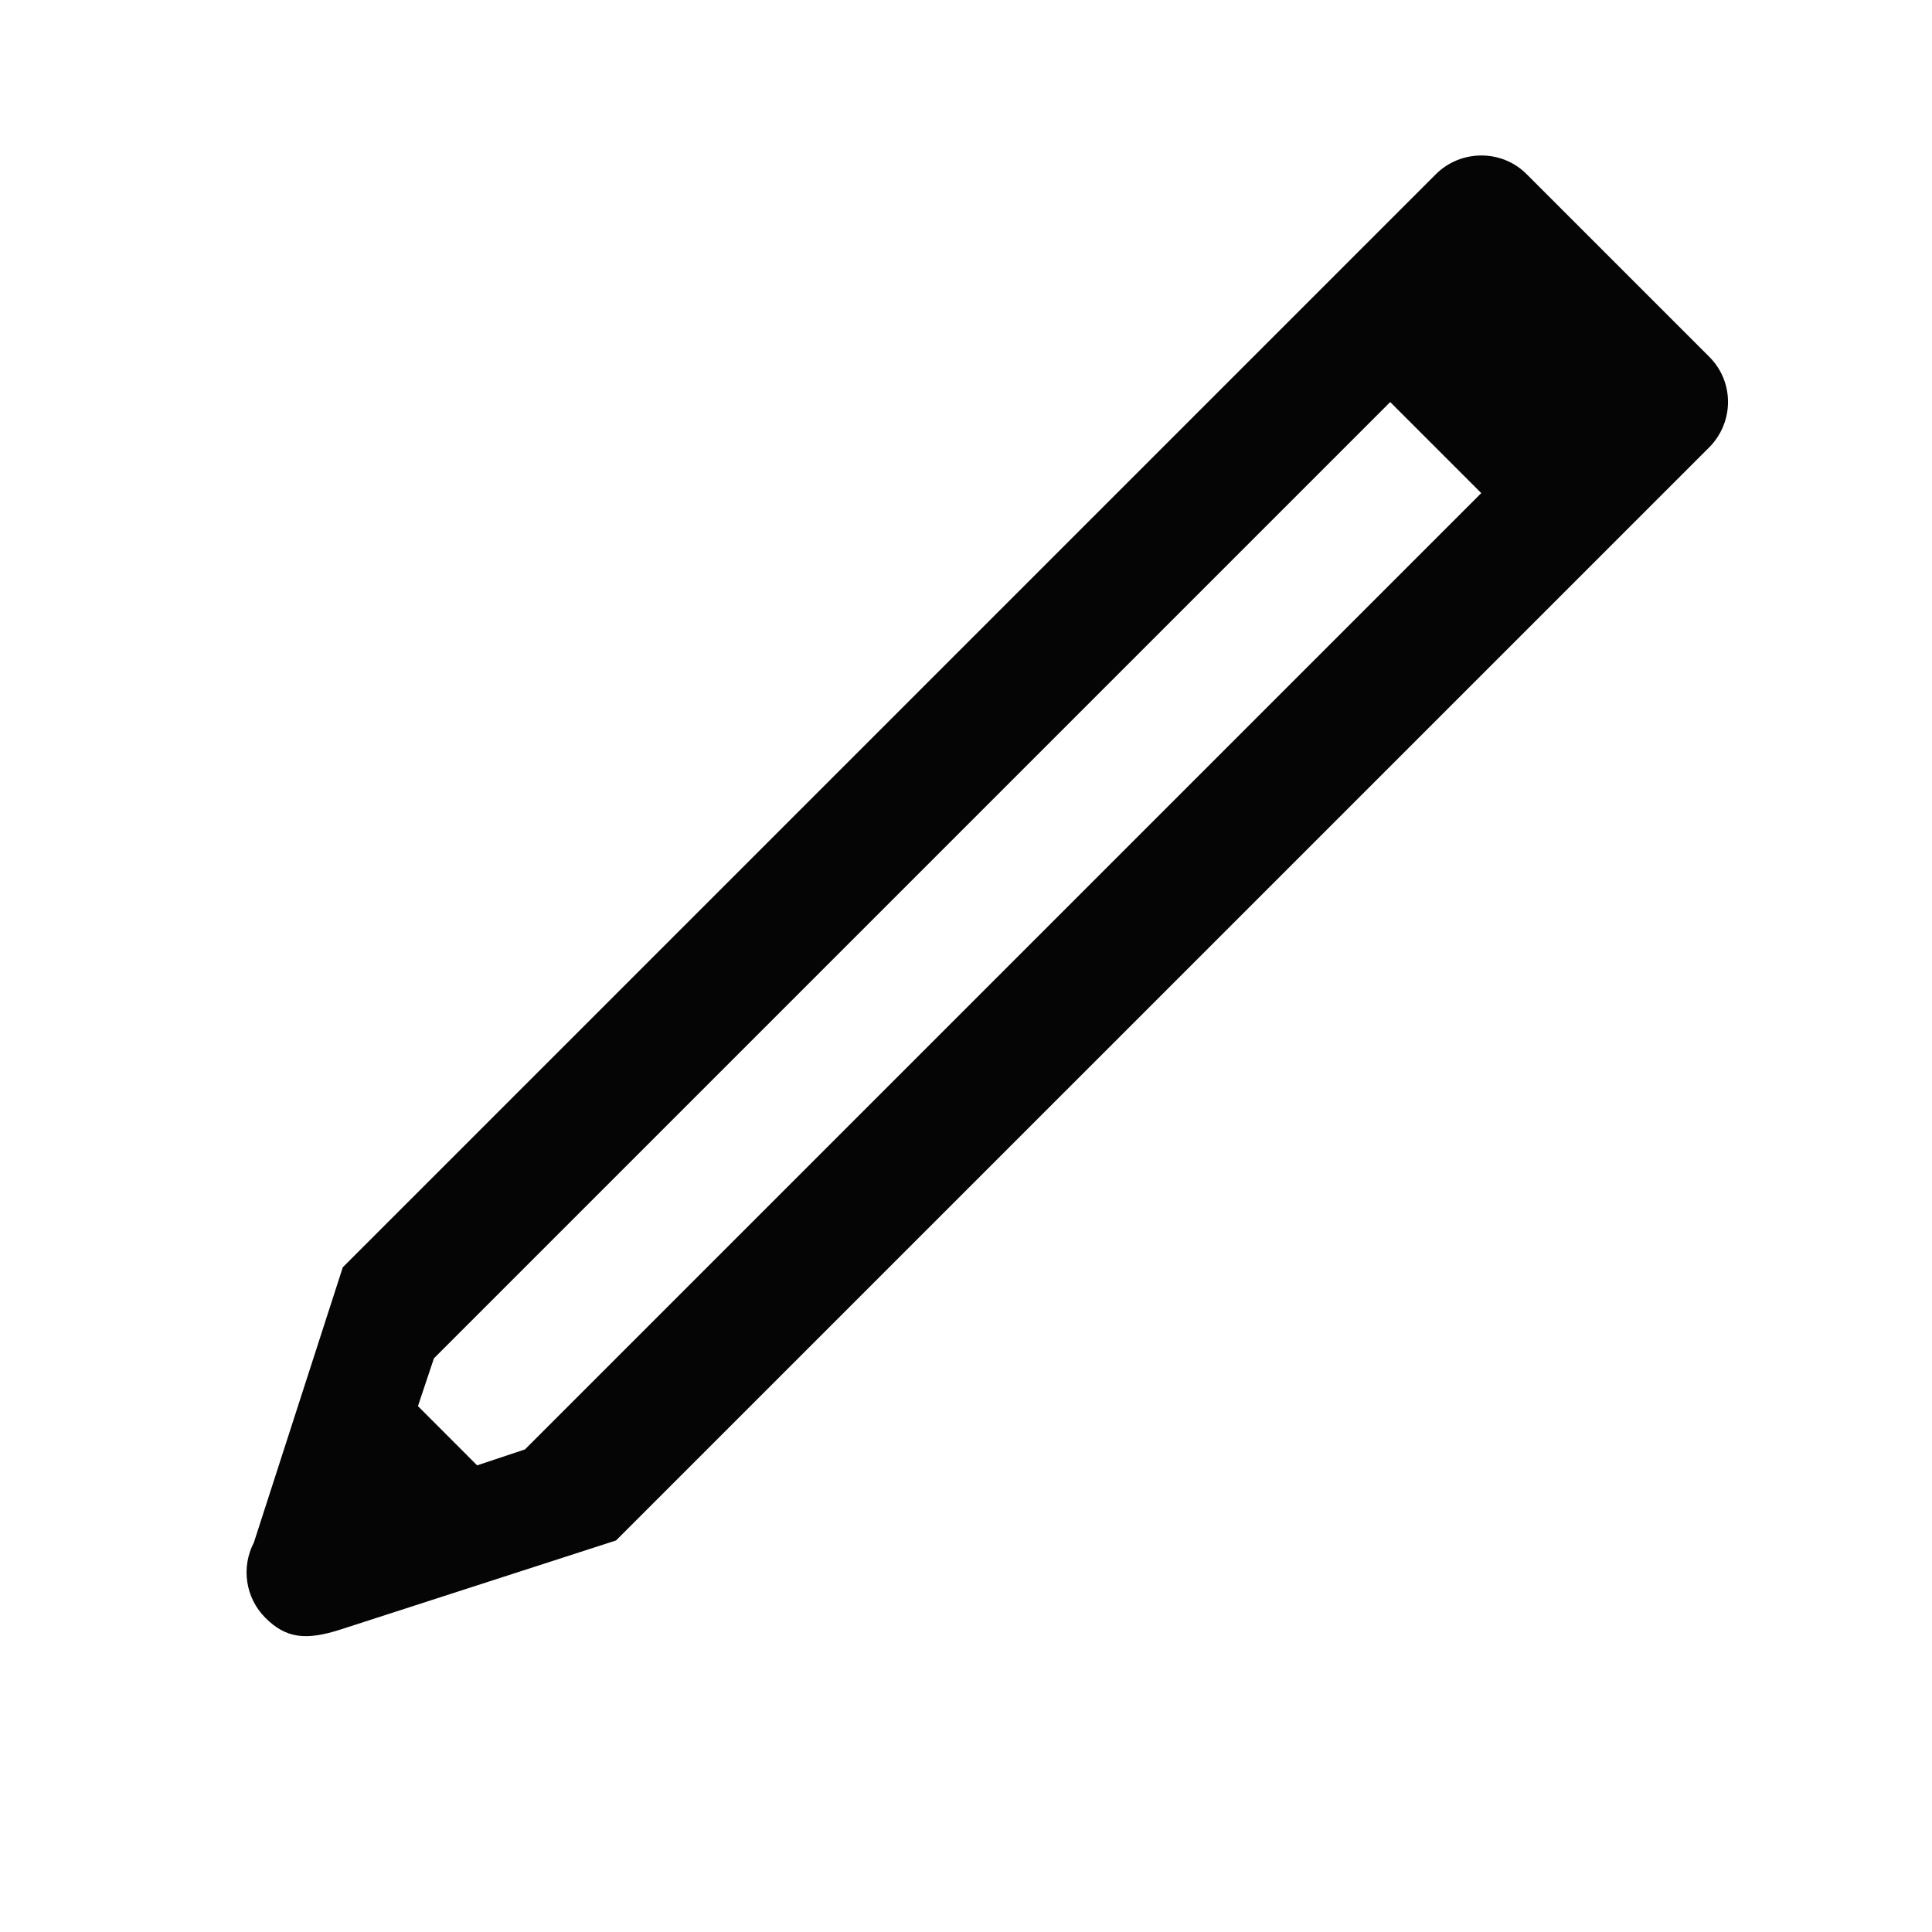
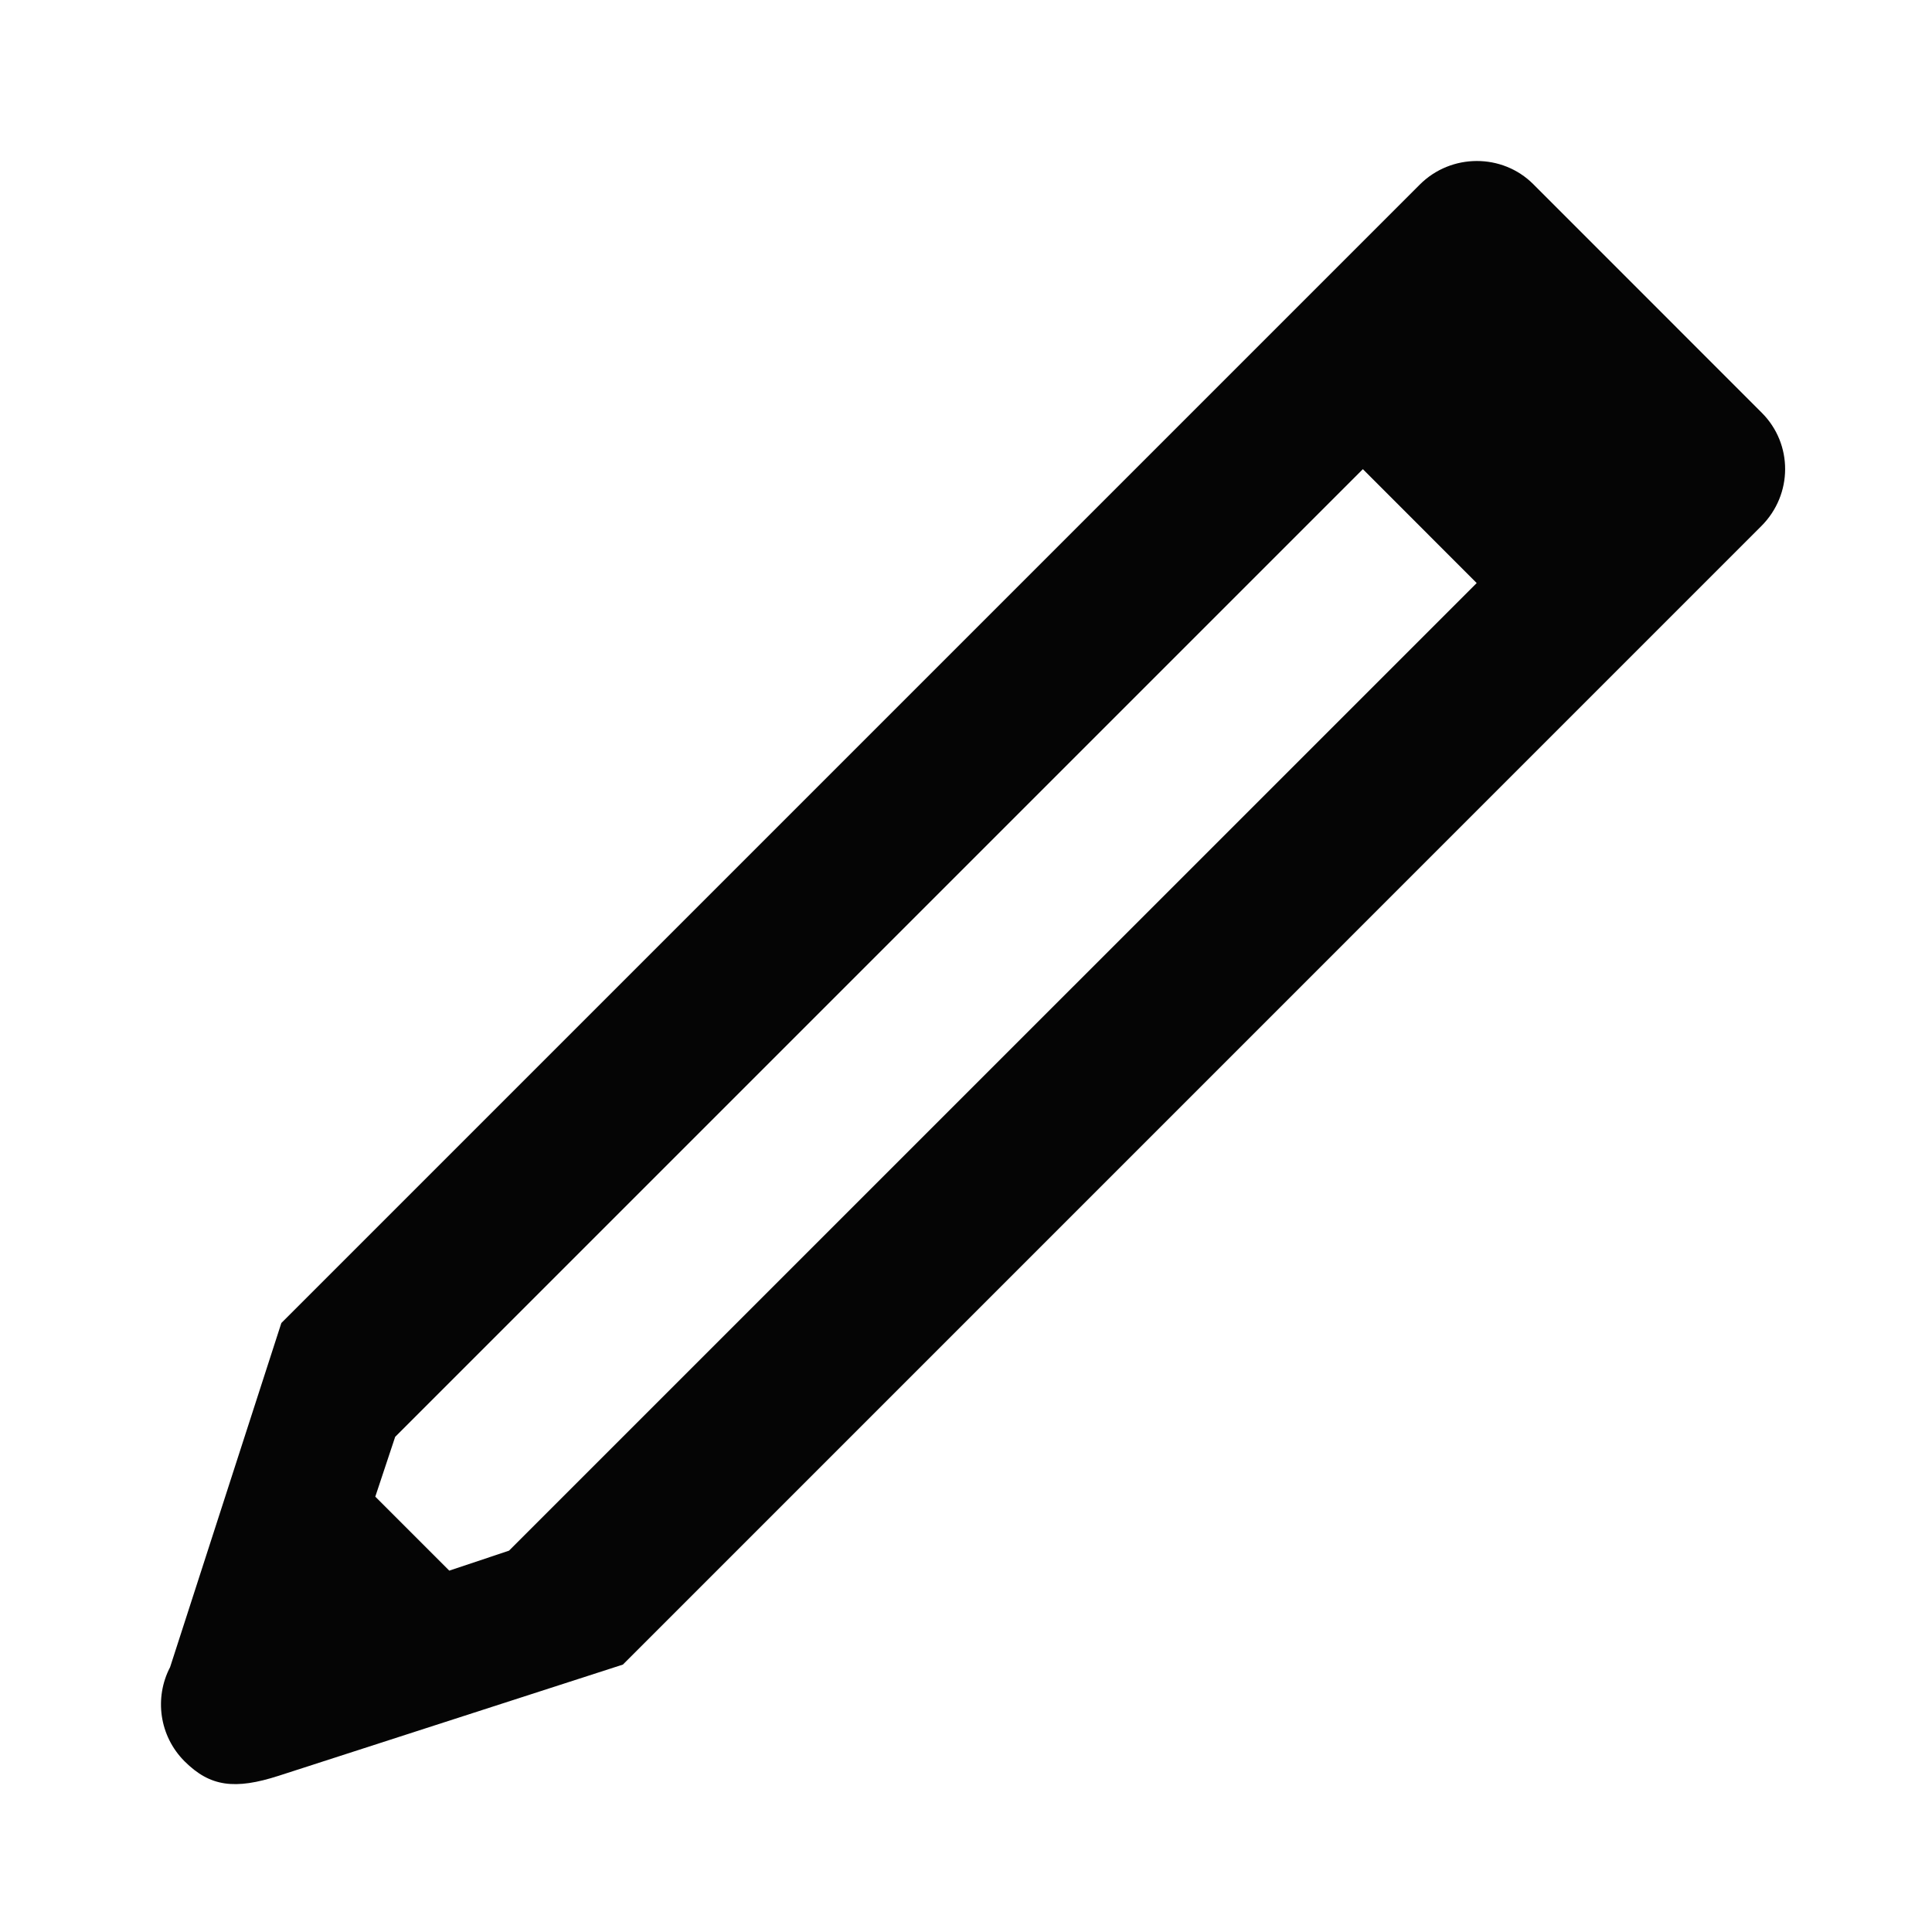
- <svg xmlns="http://www.w3.org/2000/svg" width="30px" height="30px" viewBox="0 0 30 30" version="1.1">
+ <svg xmlns="http://www.w3.org/2000/svg" width="24px" height="24px" viewBox="0 0 24 24" version="1.1">
  <defs />
-   <g id="Icons" stroke="none" stroke-width="1" fill="none" fill-rule="evenodd">
+   <g id="Symbols" stroke="none" stroke-width="1" fill="none" fill-rule="evenodd">
    <g id="edit" fill="#050505">
-       <path d="M5.291,25.302 L9.566,23.92 L26.537,6.95 C26.93,6.557 26.93,5.929 26.543,5.542 L23.702,2.701 C23.32,2.319 22.684,2.317 22.294,2.707 L5.323,19.678 L3.942,23.953 C3.745,24.33 3.805,24.806 4.121,25.122 C4.438,25.439 4.746,25.478 5.291,25.302 L5.291,25.302 L5.291,25.302 Z M8.152,22.506 L23.001,7.657 L21.587,6.243 L6.738,21.092 L6.49,21.834 L7.409,22.754 L7.409,22.754 L8.152,22.506 Z" id="Rectangle-8" />
+       <path d="M7.738,20.678 L21.88,6.535 C22.273,6.142 22.273,5.515 21.886,5.128 L19.045,2.286 C18.663,1.905 18.028,1.902 17.637,2.293 L3.495,16.435 L2.113,20.71 C1.916,21.087 1.976,21.563 2.293,21.88 C2.61,22.196 2.918,22.235 3.463,22.059 L7.738,20.678 Z M6.323,19.263 L18.344,7.243 L16.93,5.828 L4.909,17.849 L4.662,18.592 L5.581,19.511 L6.323,19.263 Z" id="Rectangle-8" />
    </g>
  </g>
</svg>
